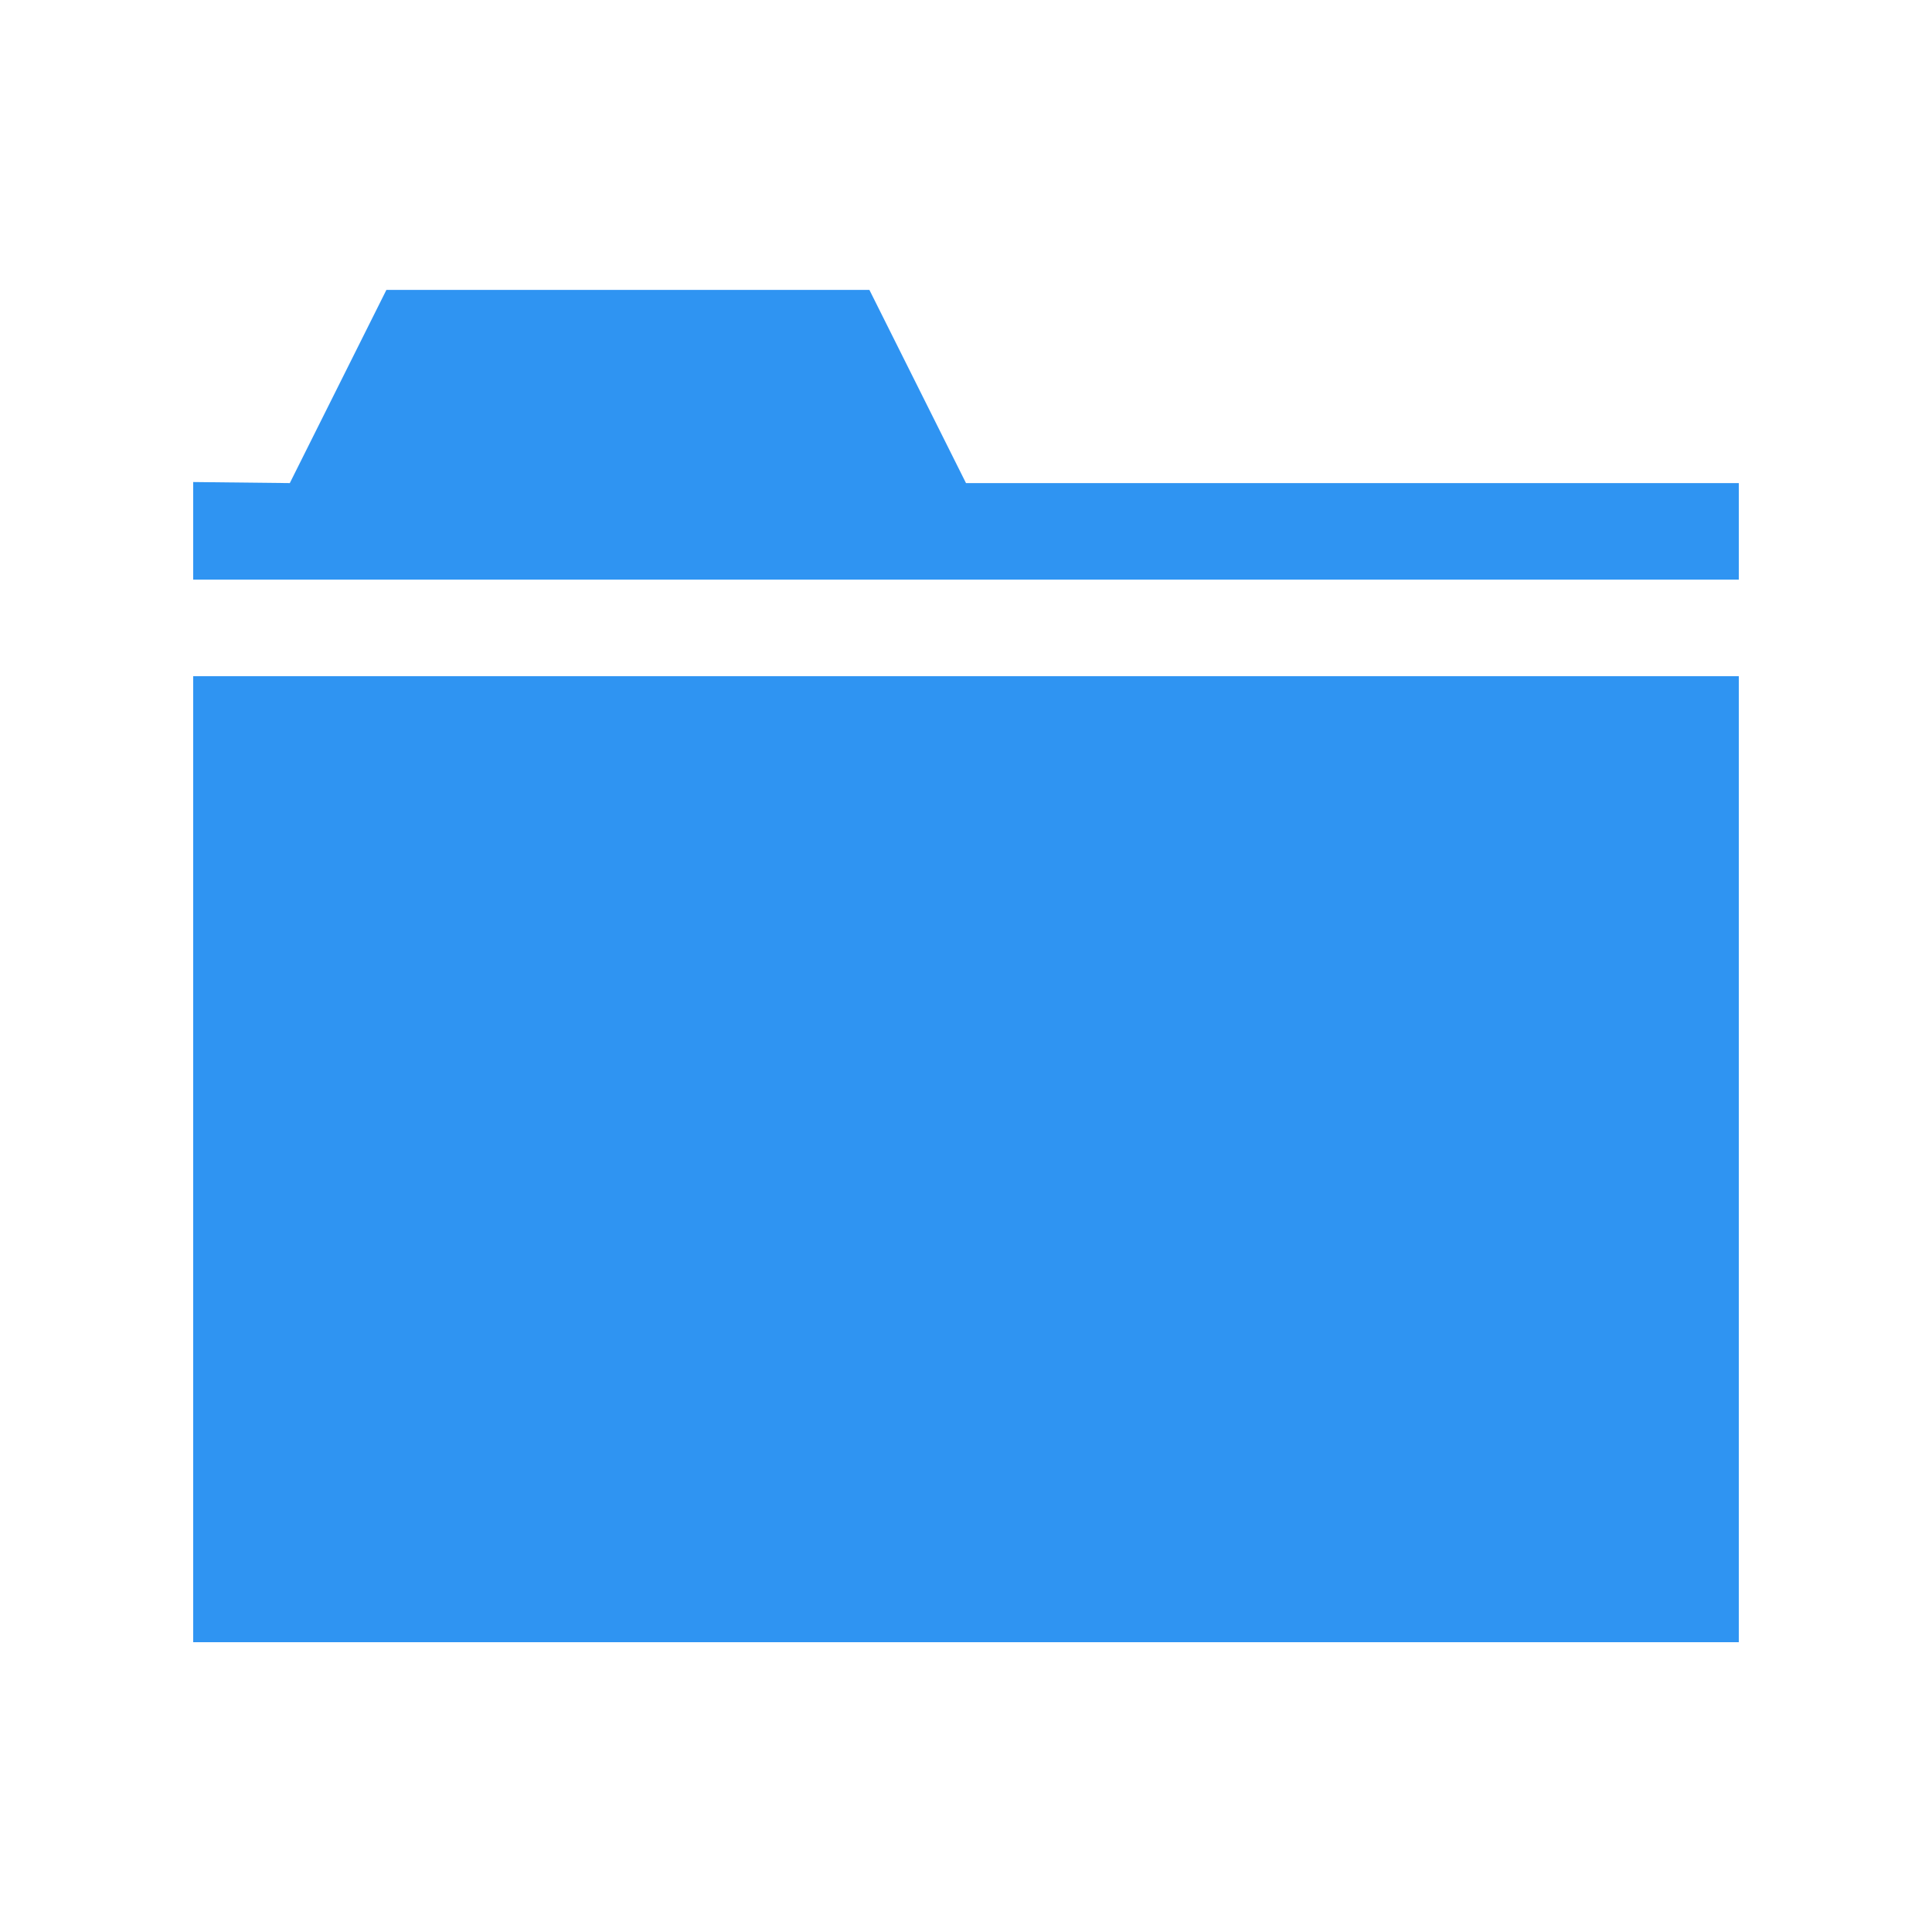
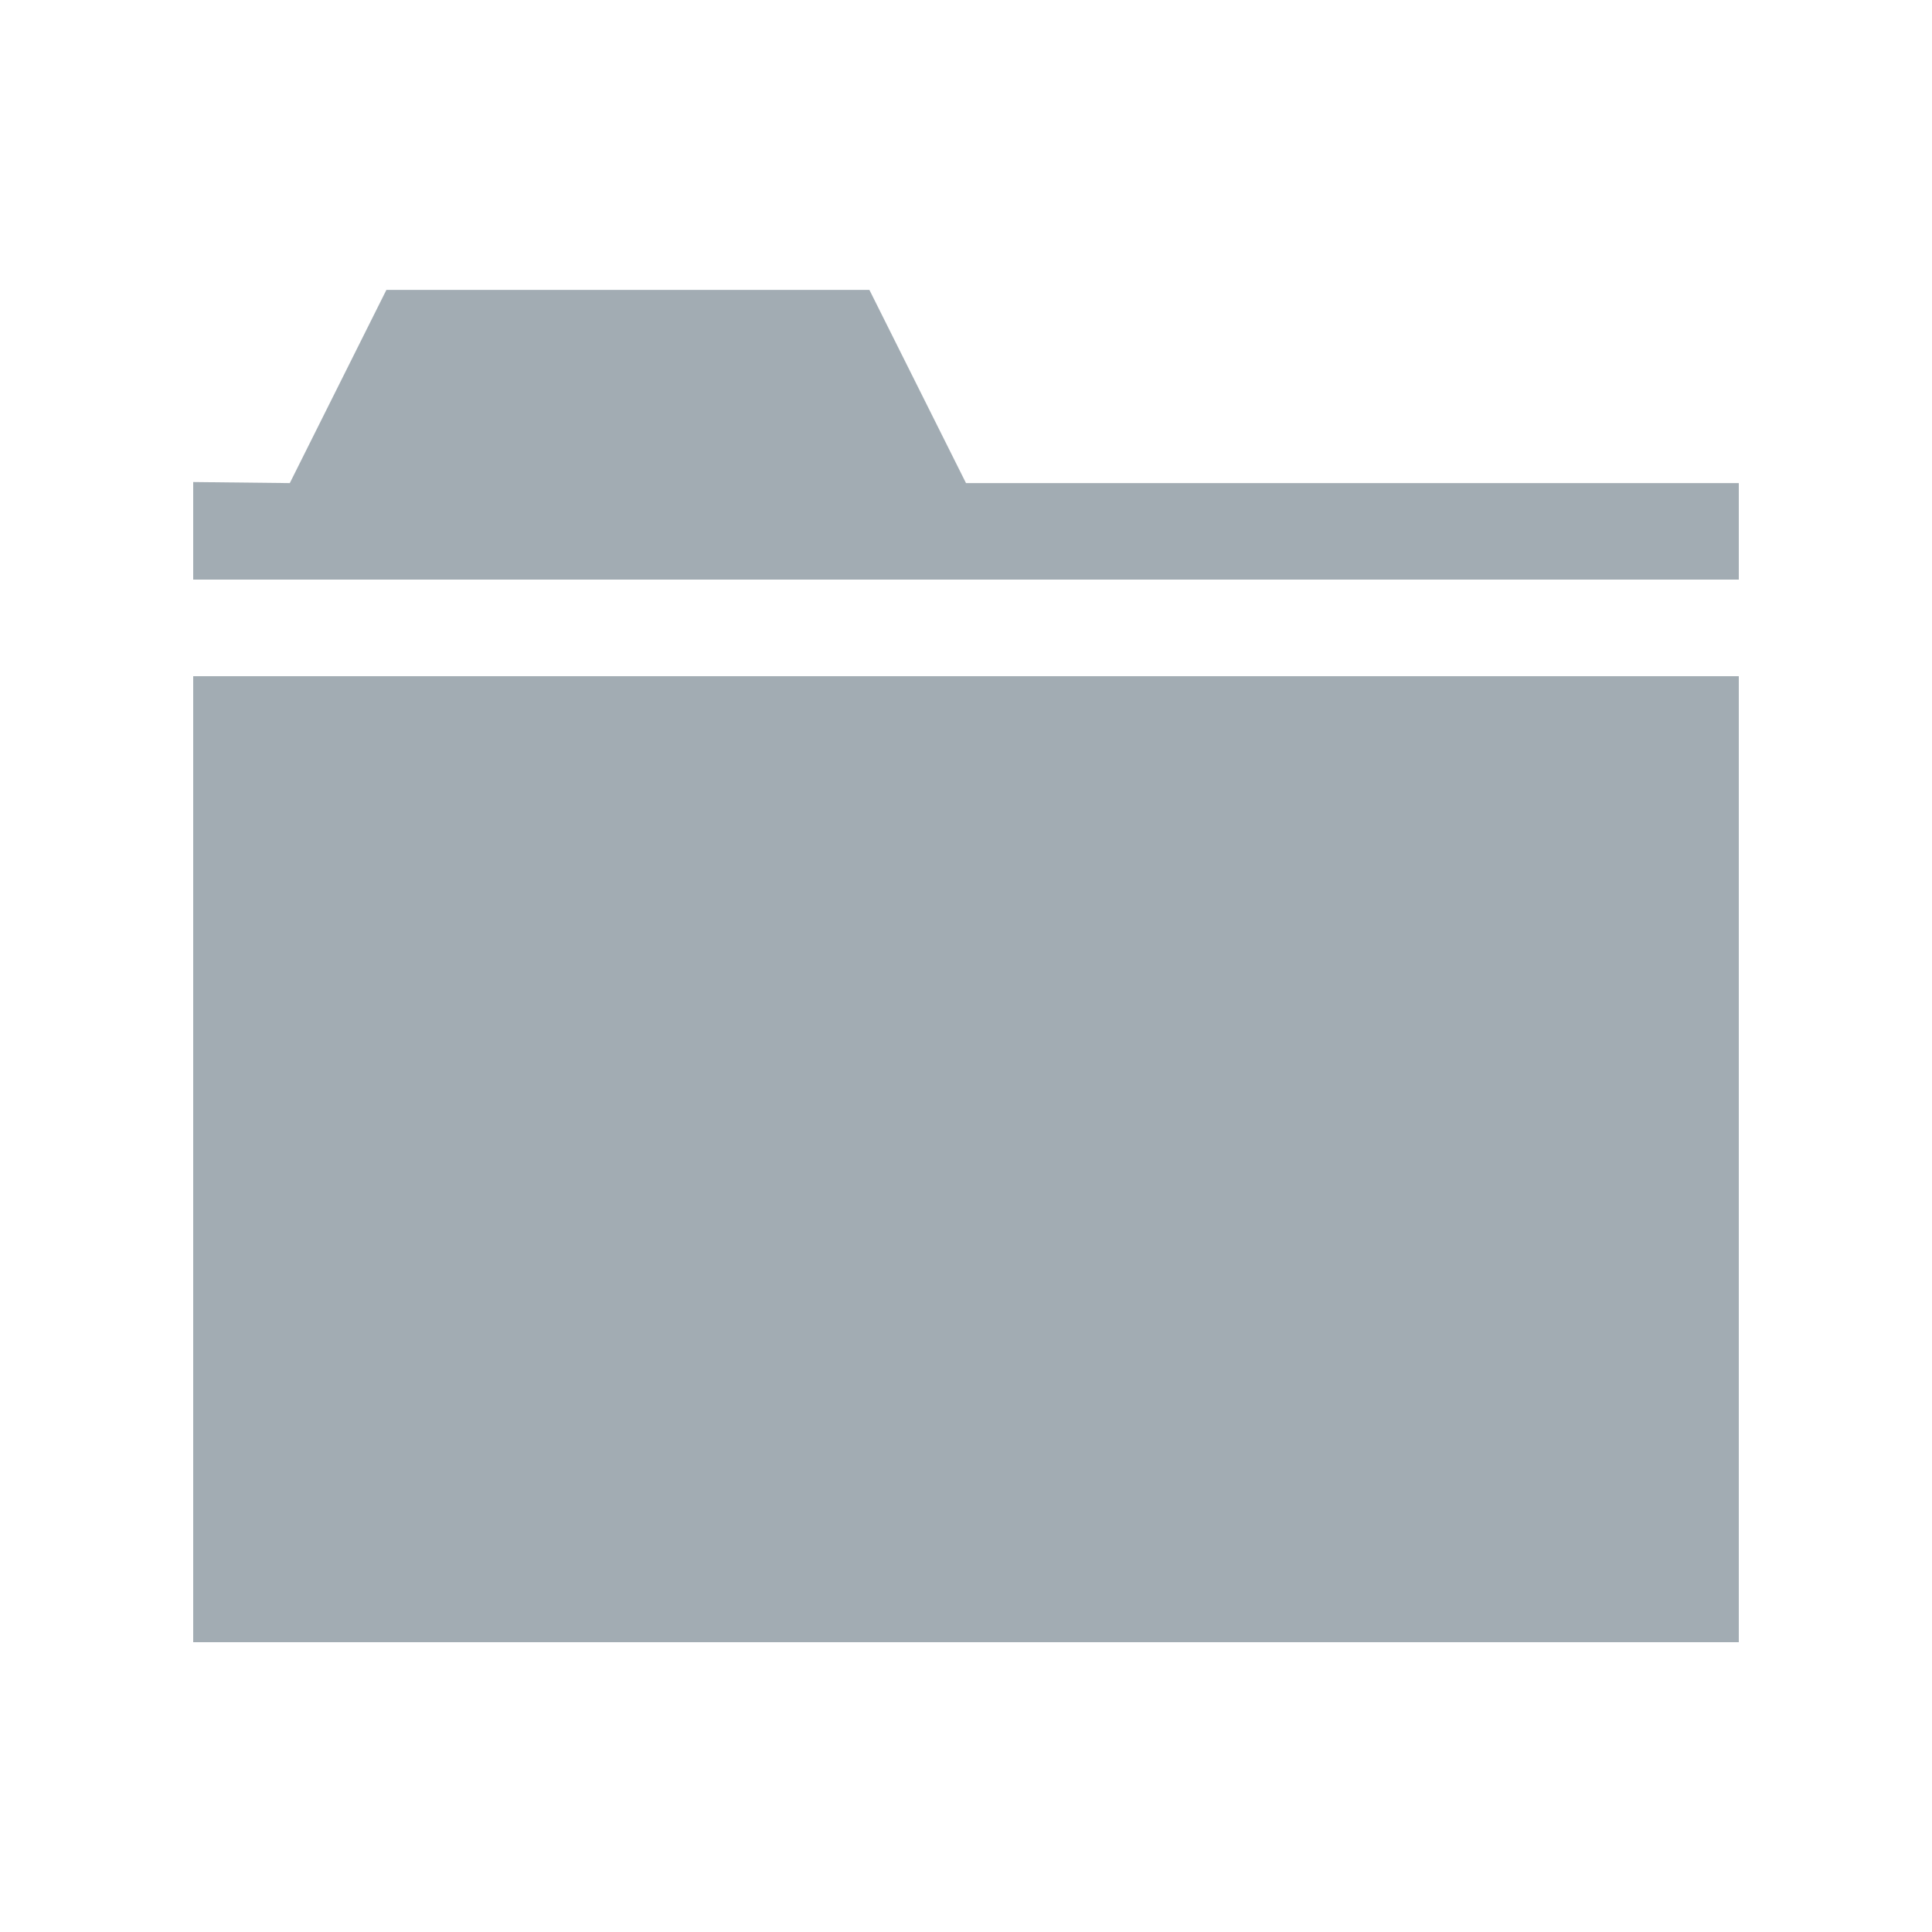
<svg xmlns="http://www.w3.org/2000/svg" width="20" height="20" viewBox="0 0 20 20" enable-background="new 0 0 20 20">
-   <g fill="#2f94f2">
+   <g fill="#a2acb3">
    <path d="m2 7h16v10h-16z" />
    <path d="m18 6h-16v-1.01l1 .011 1-2h5l1 2h8z" />
  </g>
</svg>
